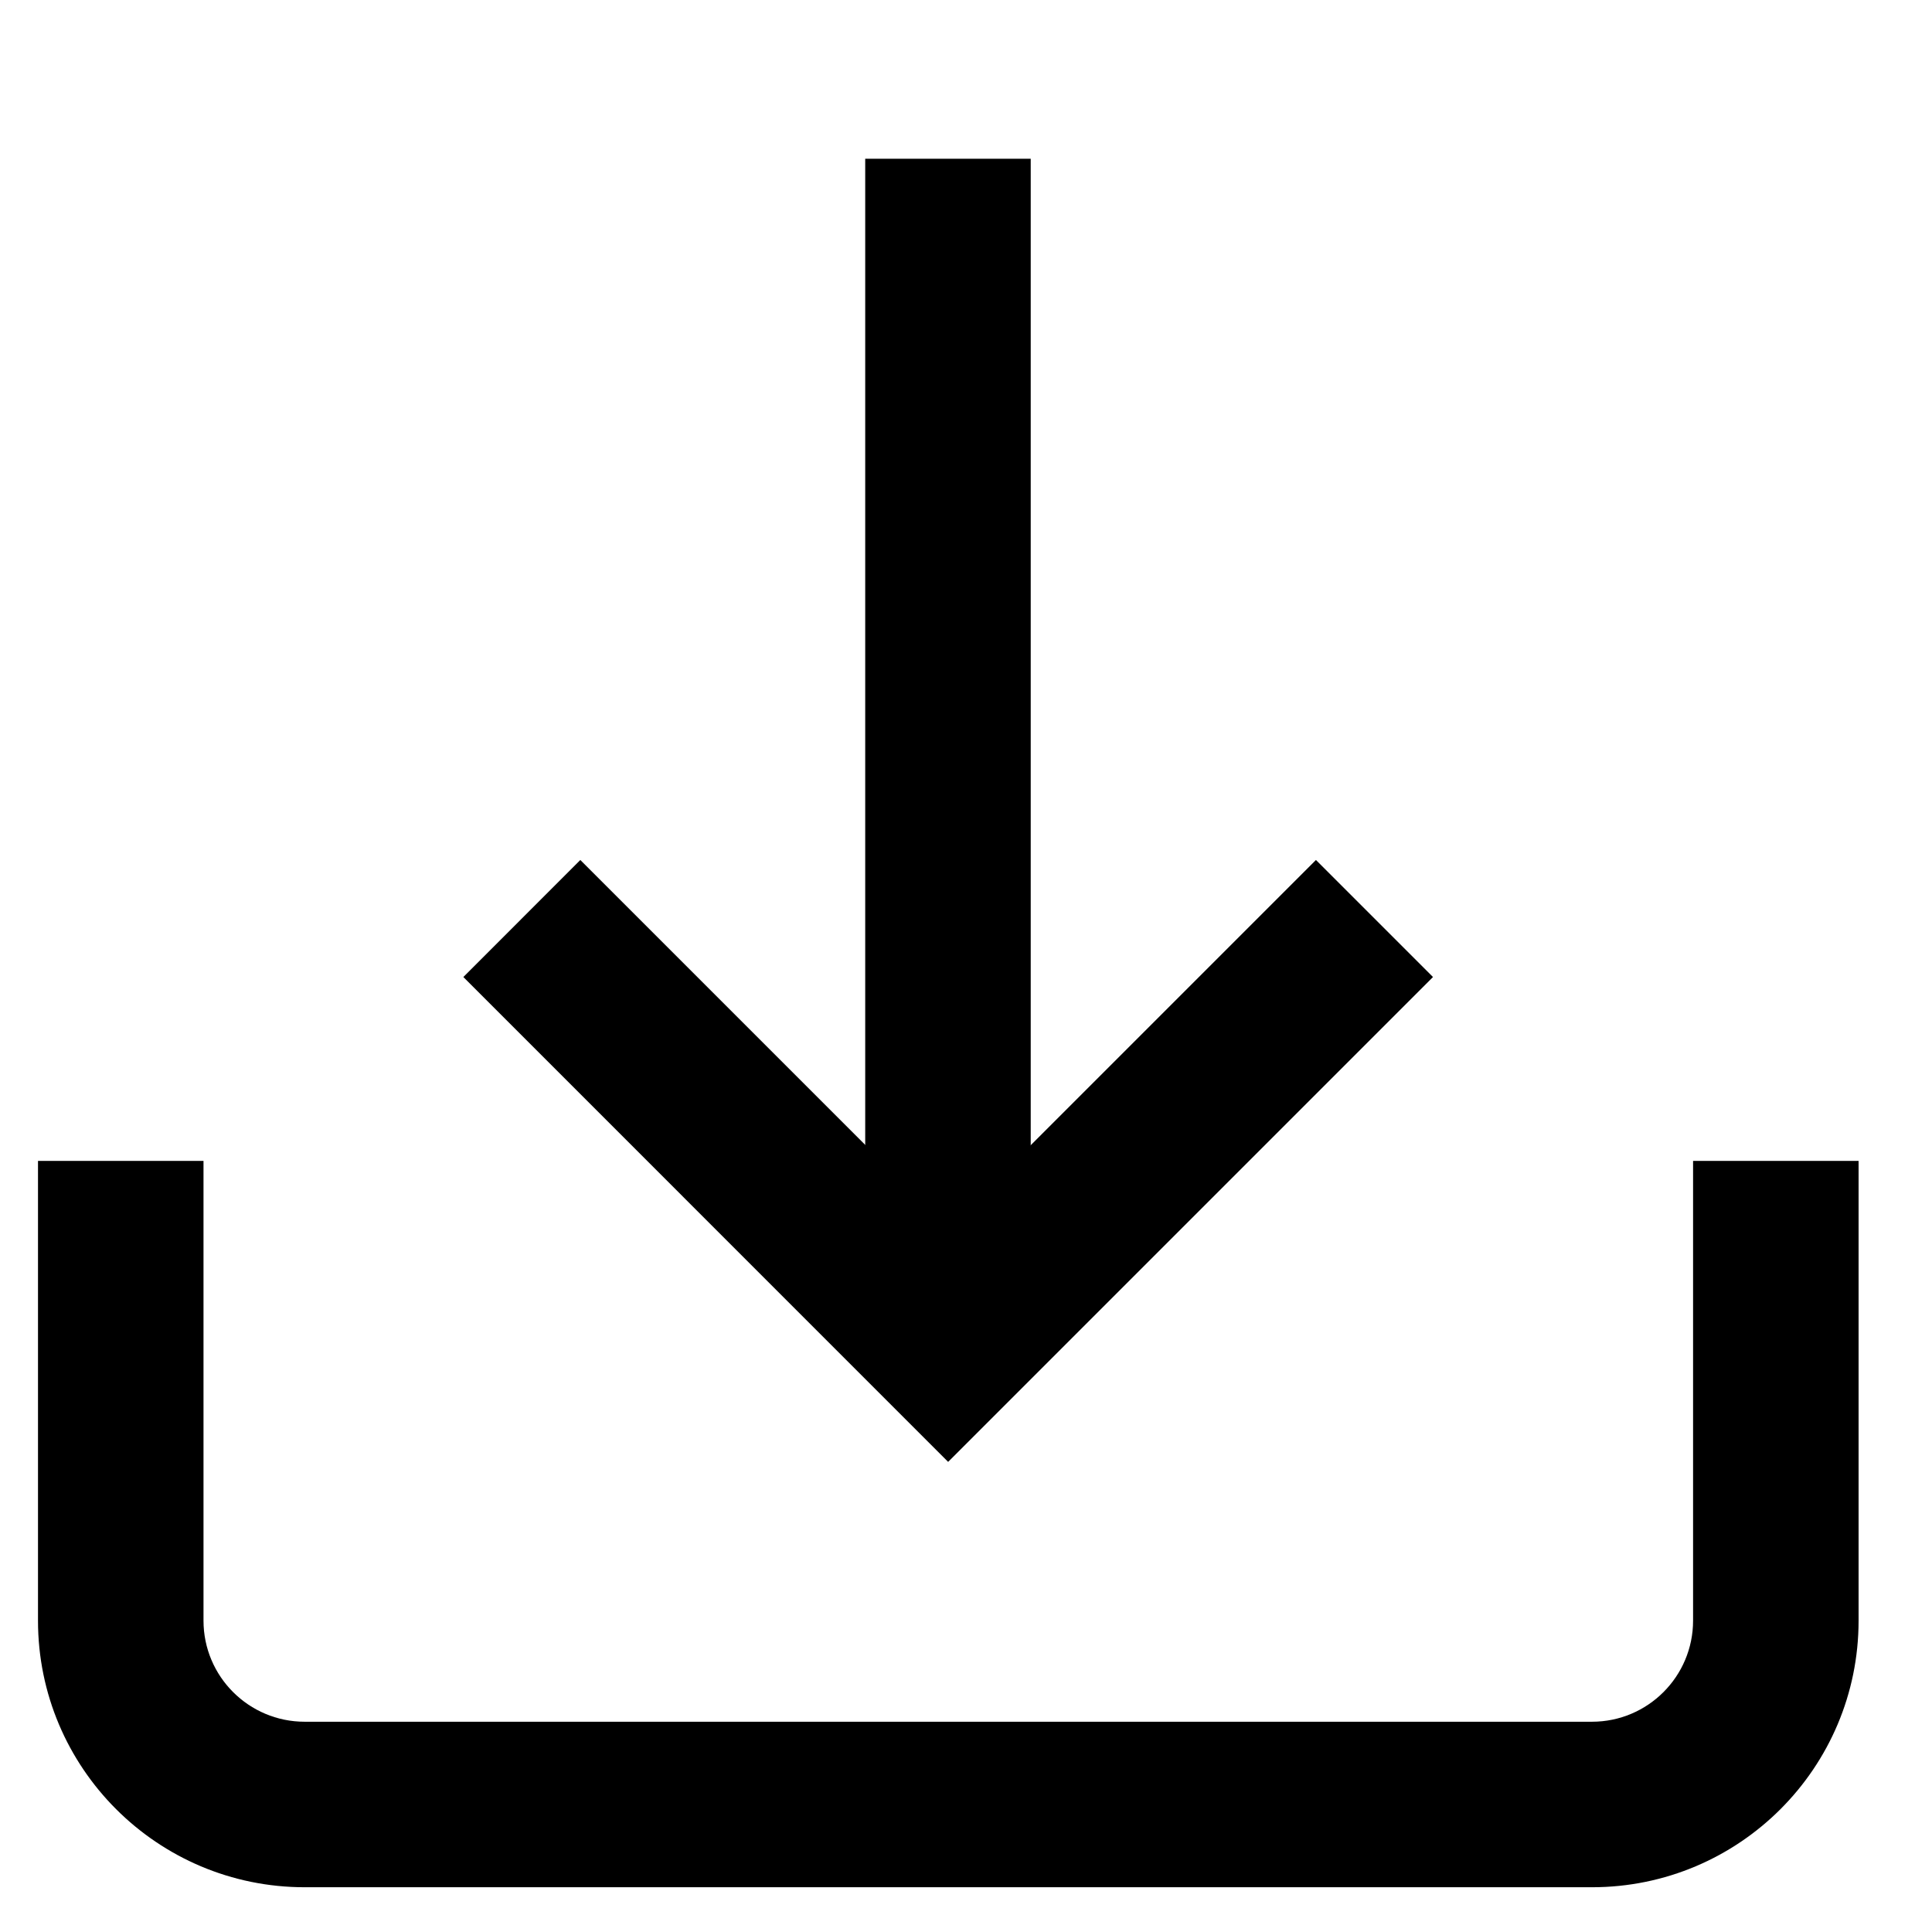
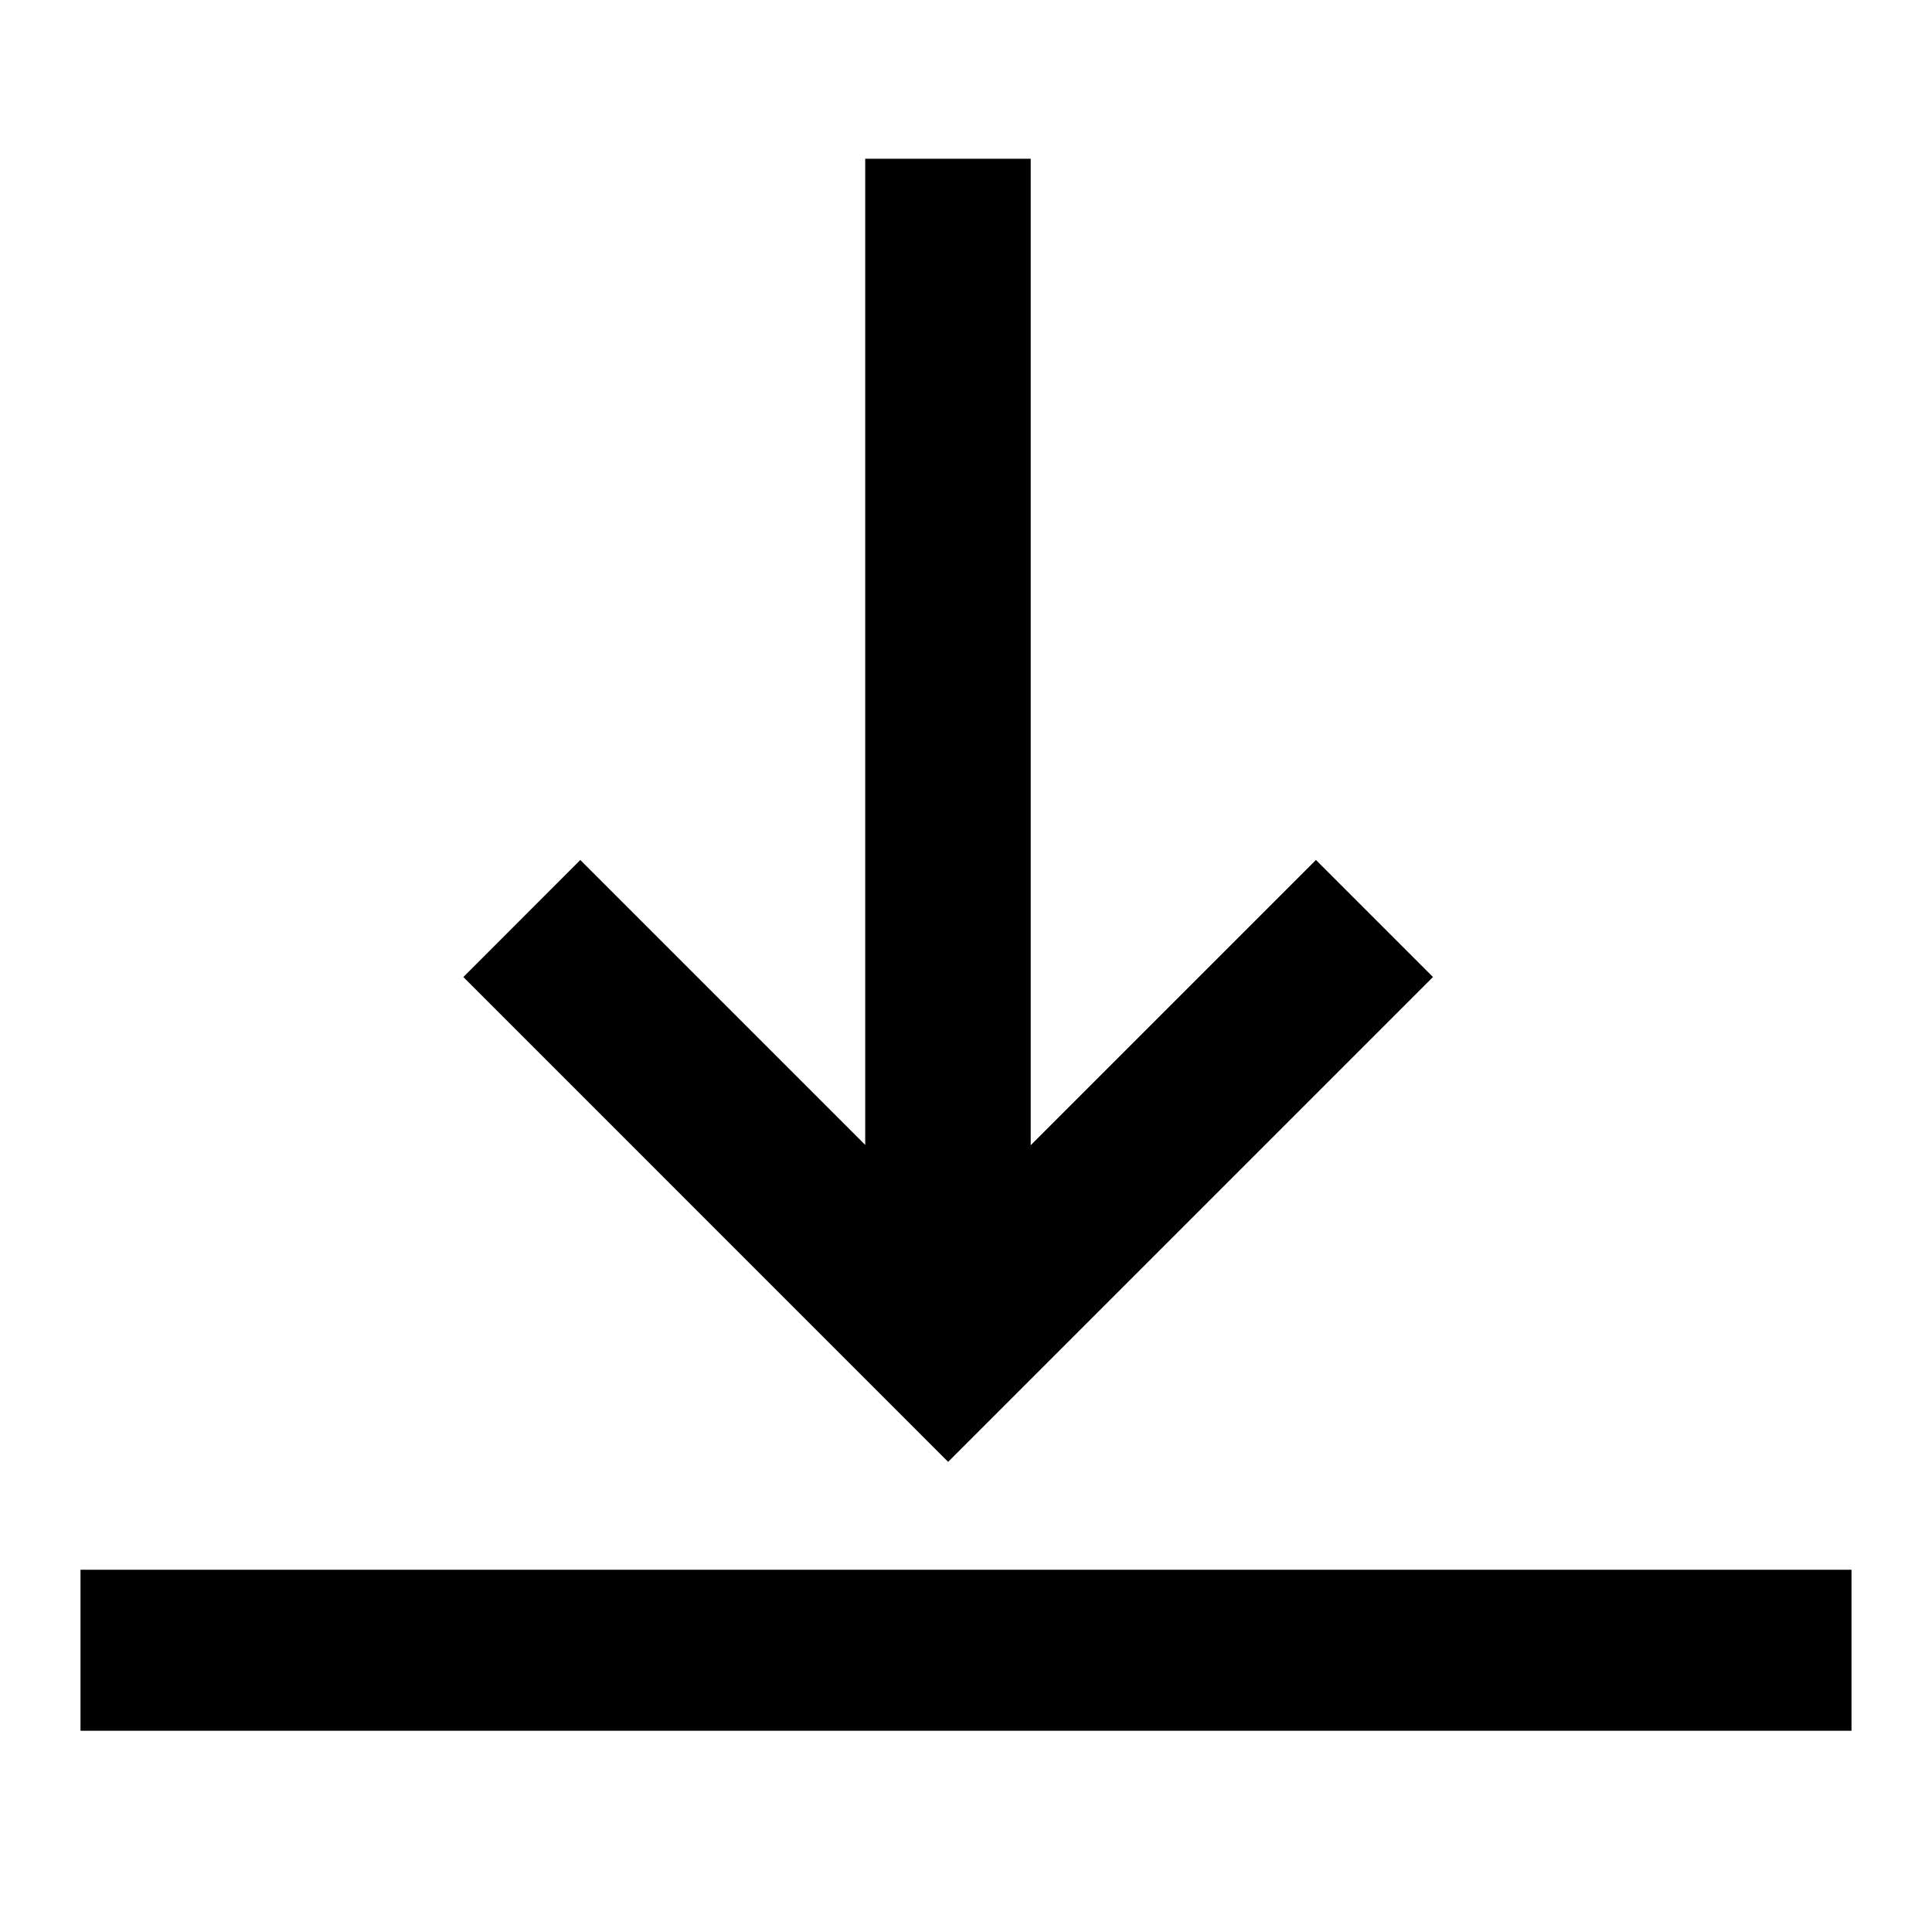
<svg xmlns="http://www.w3.org/2000/svg" width="24" height="24" viewBox="0 0 24 24" fill="currentColor">
-   <path fill-rule="evenodd" clip-rule="evenodd" d="M23.088 20.132C23.088 21.961 21.605 23.444 19.776 23.444L3.785 23.444C1.955 23.444 0.472 21.961 0.472 20.132L0.472 14.421L2.528 14.421L2.528 20.132C2.528 20.826 3.091 21.388 3.785 21.388L19.776 21.388C20.469 21.388 21.032 20.826 21.032 20.132L21.032 14.421L23.088 14.421L23.088 20.132Z" />
  <path fill-rule="evenodd" clip-rule="evenodd" d="M10.748 16.593L10.748 1.972L12.804 1.972L12.804 16.593H10.748Z" />
  <path fill-rule="evenodd" clip-rule="evenodd" d="M7.209 10.683L11.778 15.252L16.347 10.683L17.801 12.137L11.778 18.16L5.756 12.137L7.209 10.683Z" />
+   <path fill-rule="evenodd" clip-rule="evenodd" d="M23 21.5H1V19.5H23V21.5Z" />
</svg>
